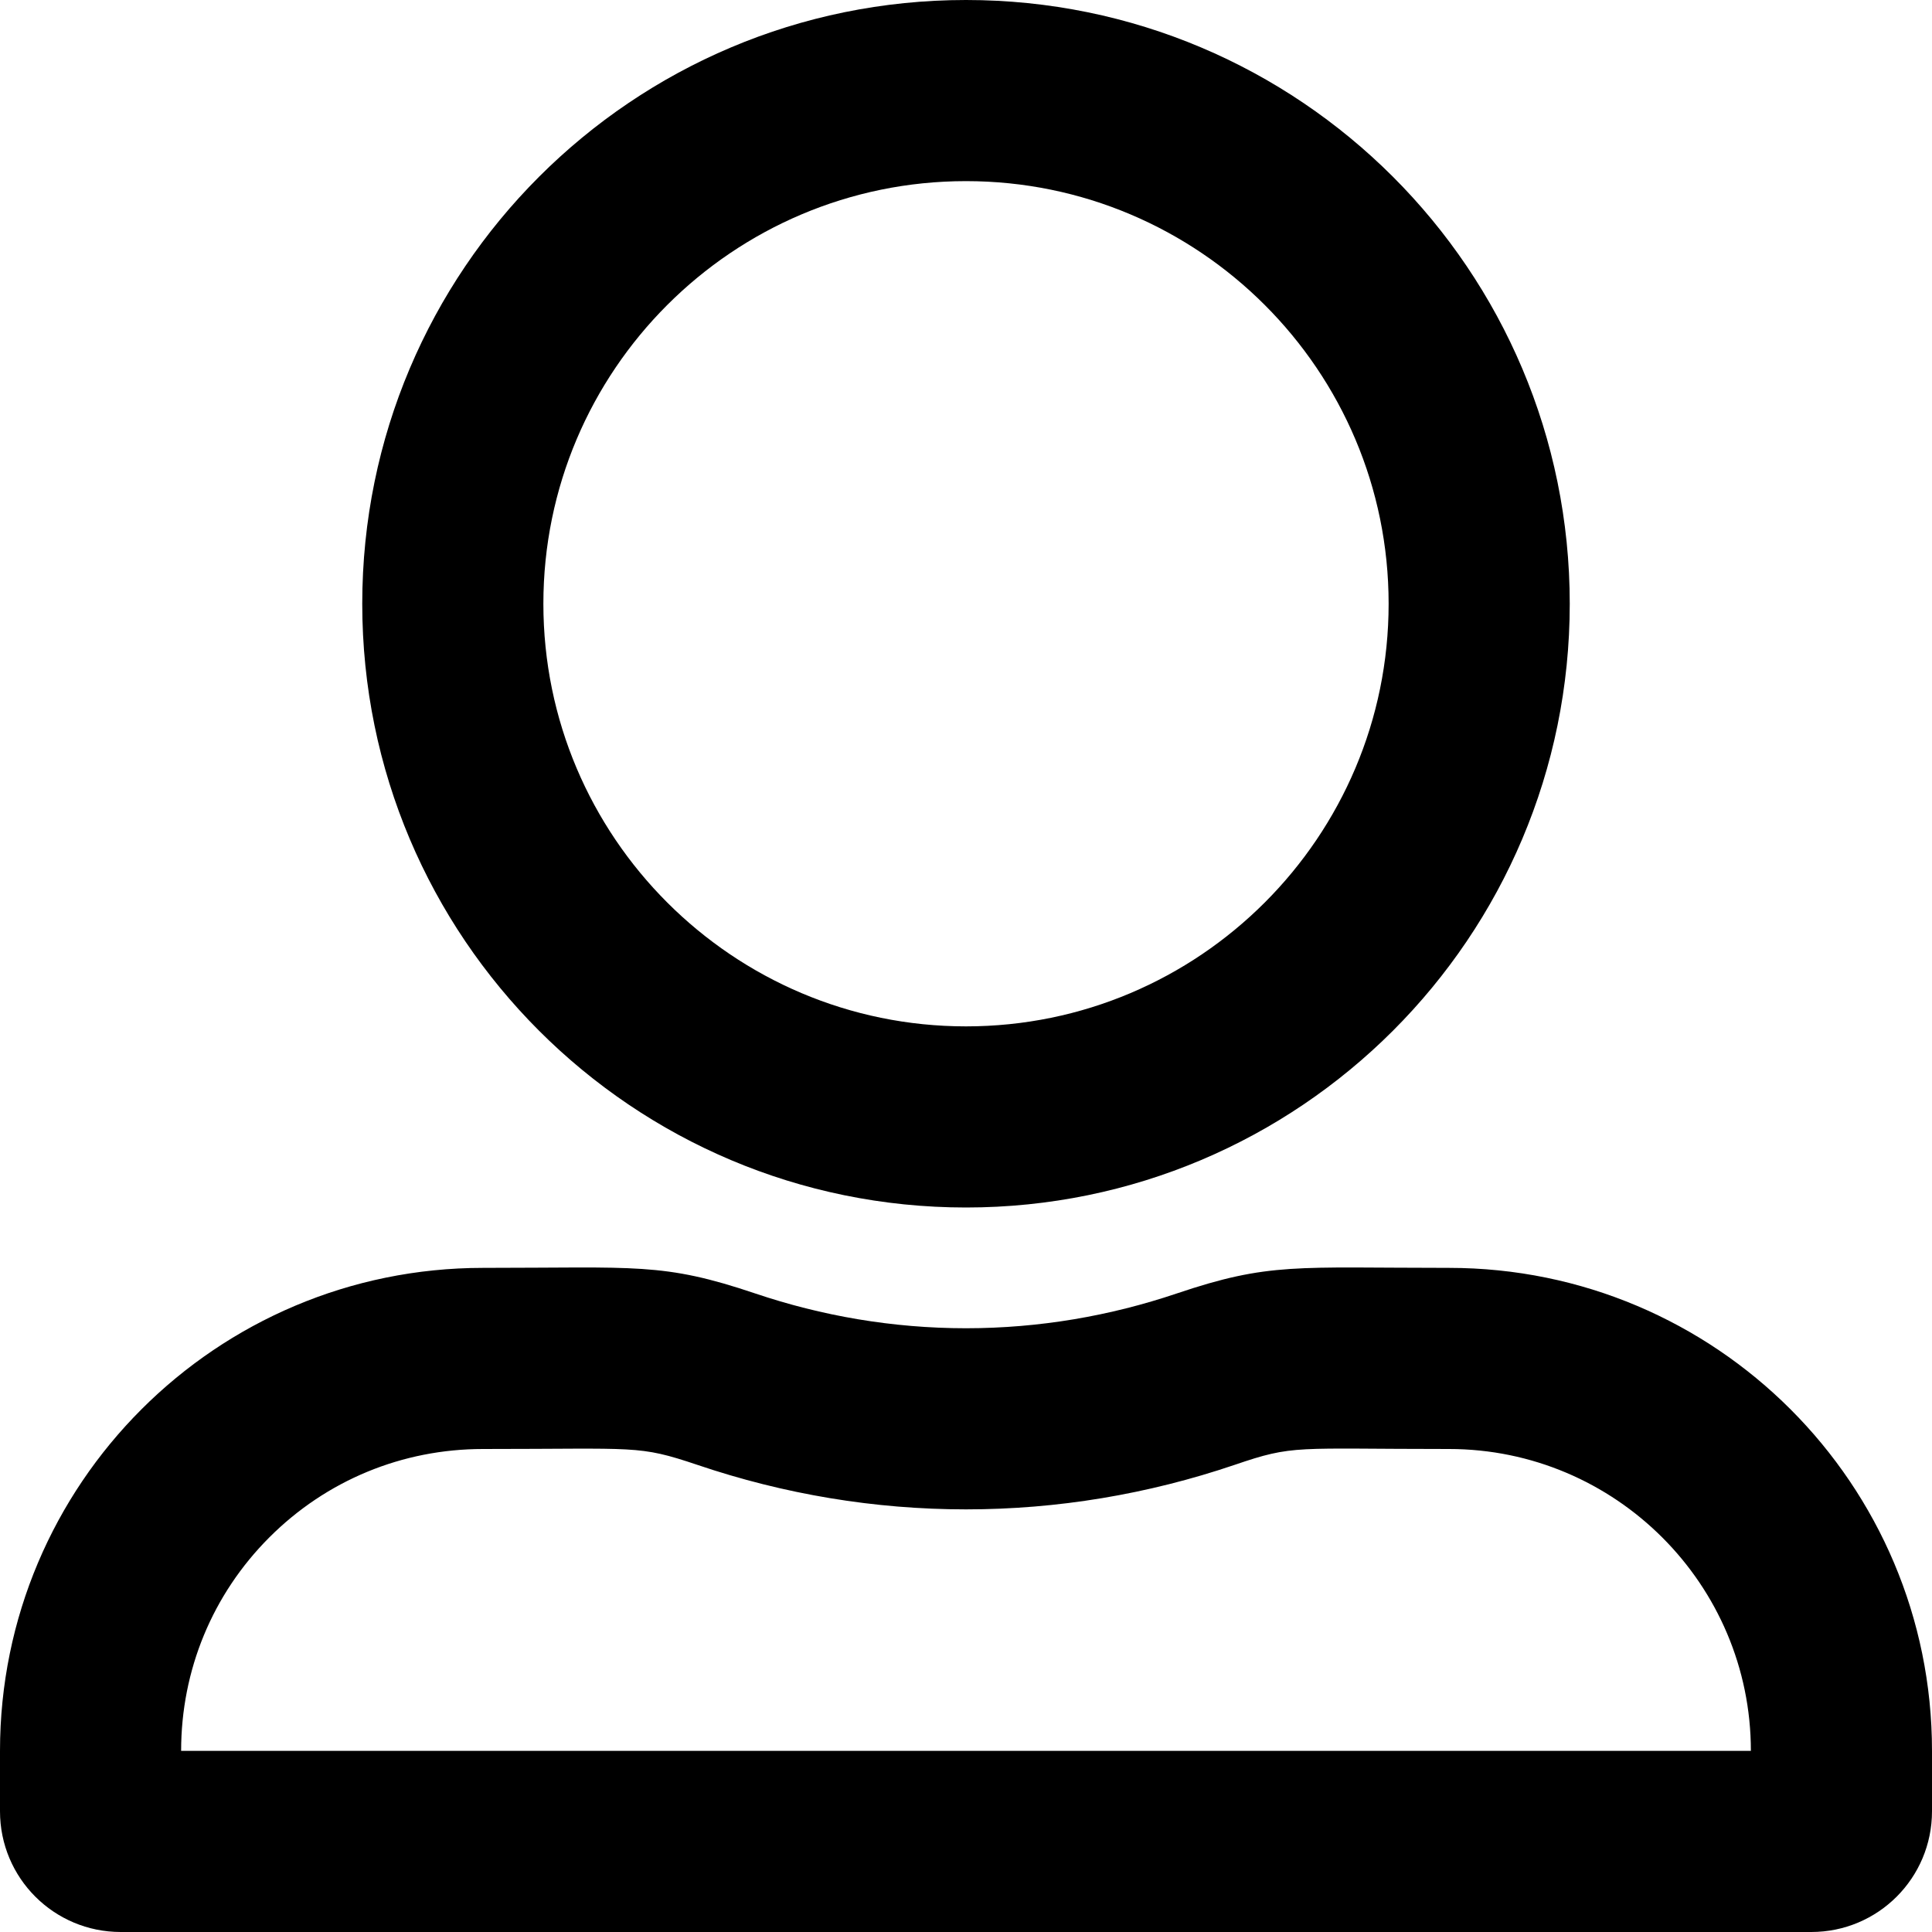
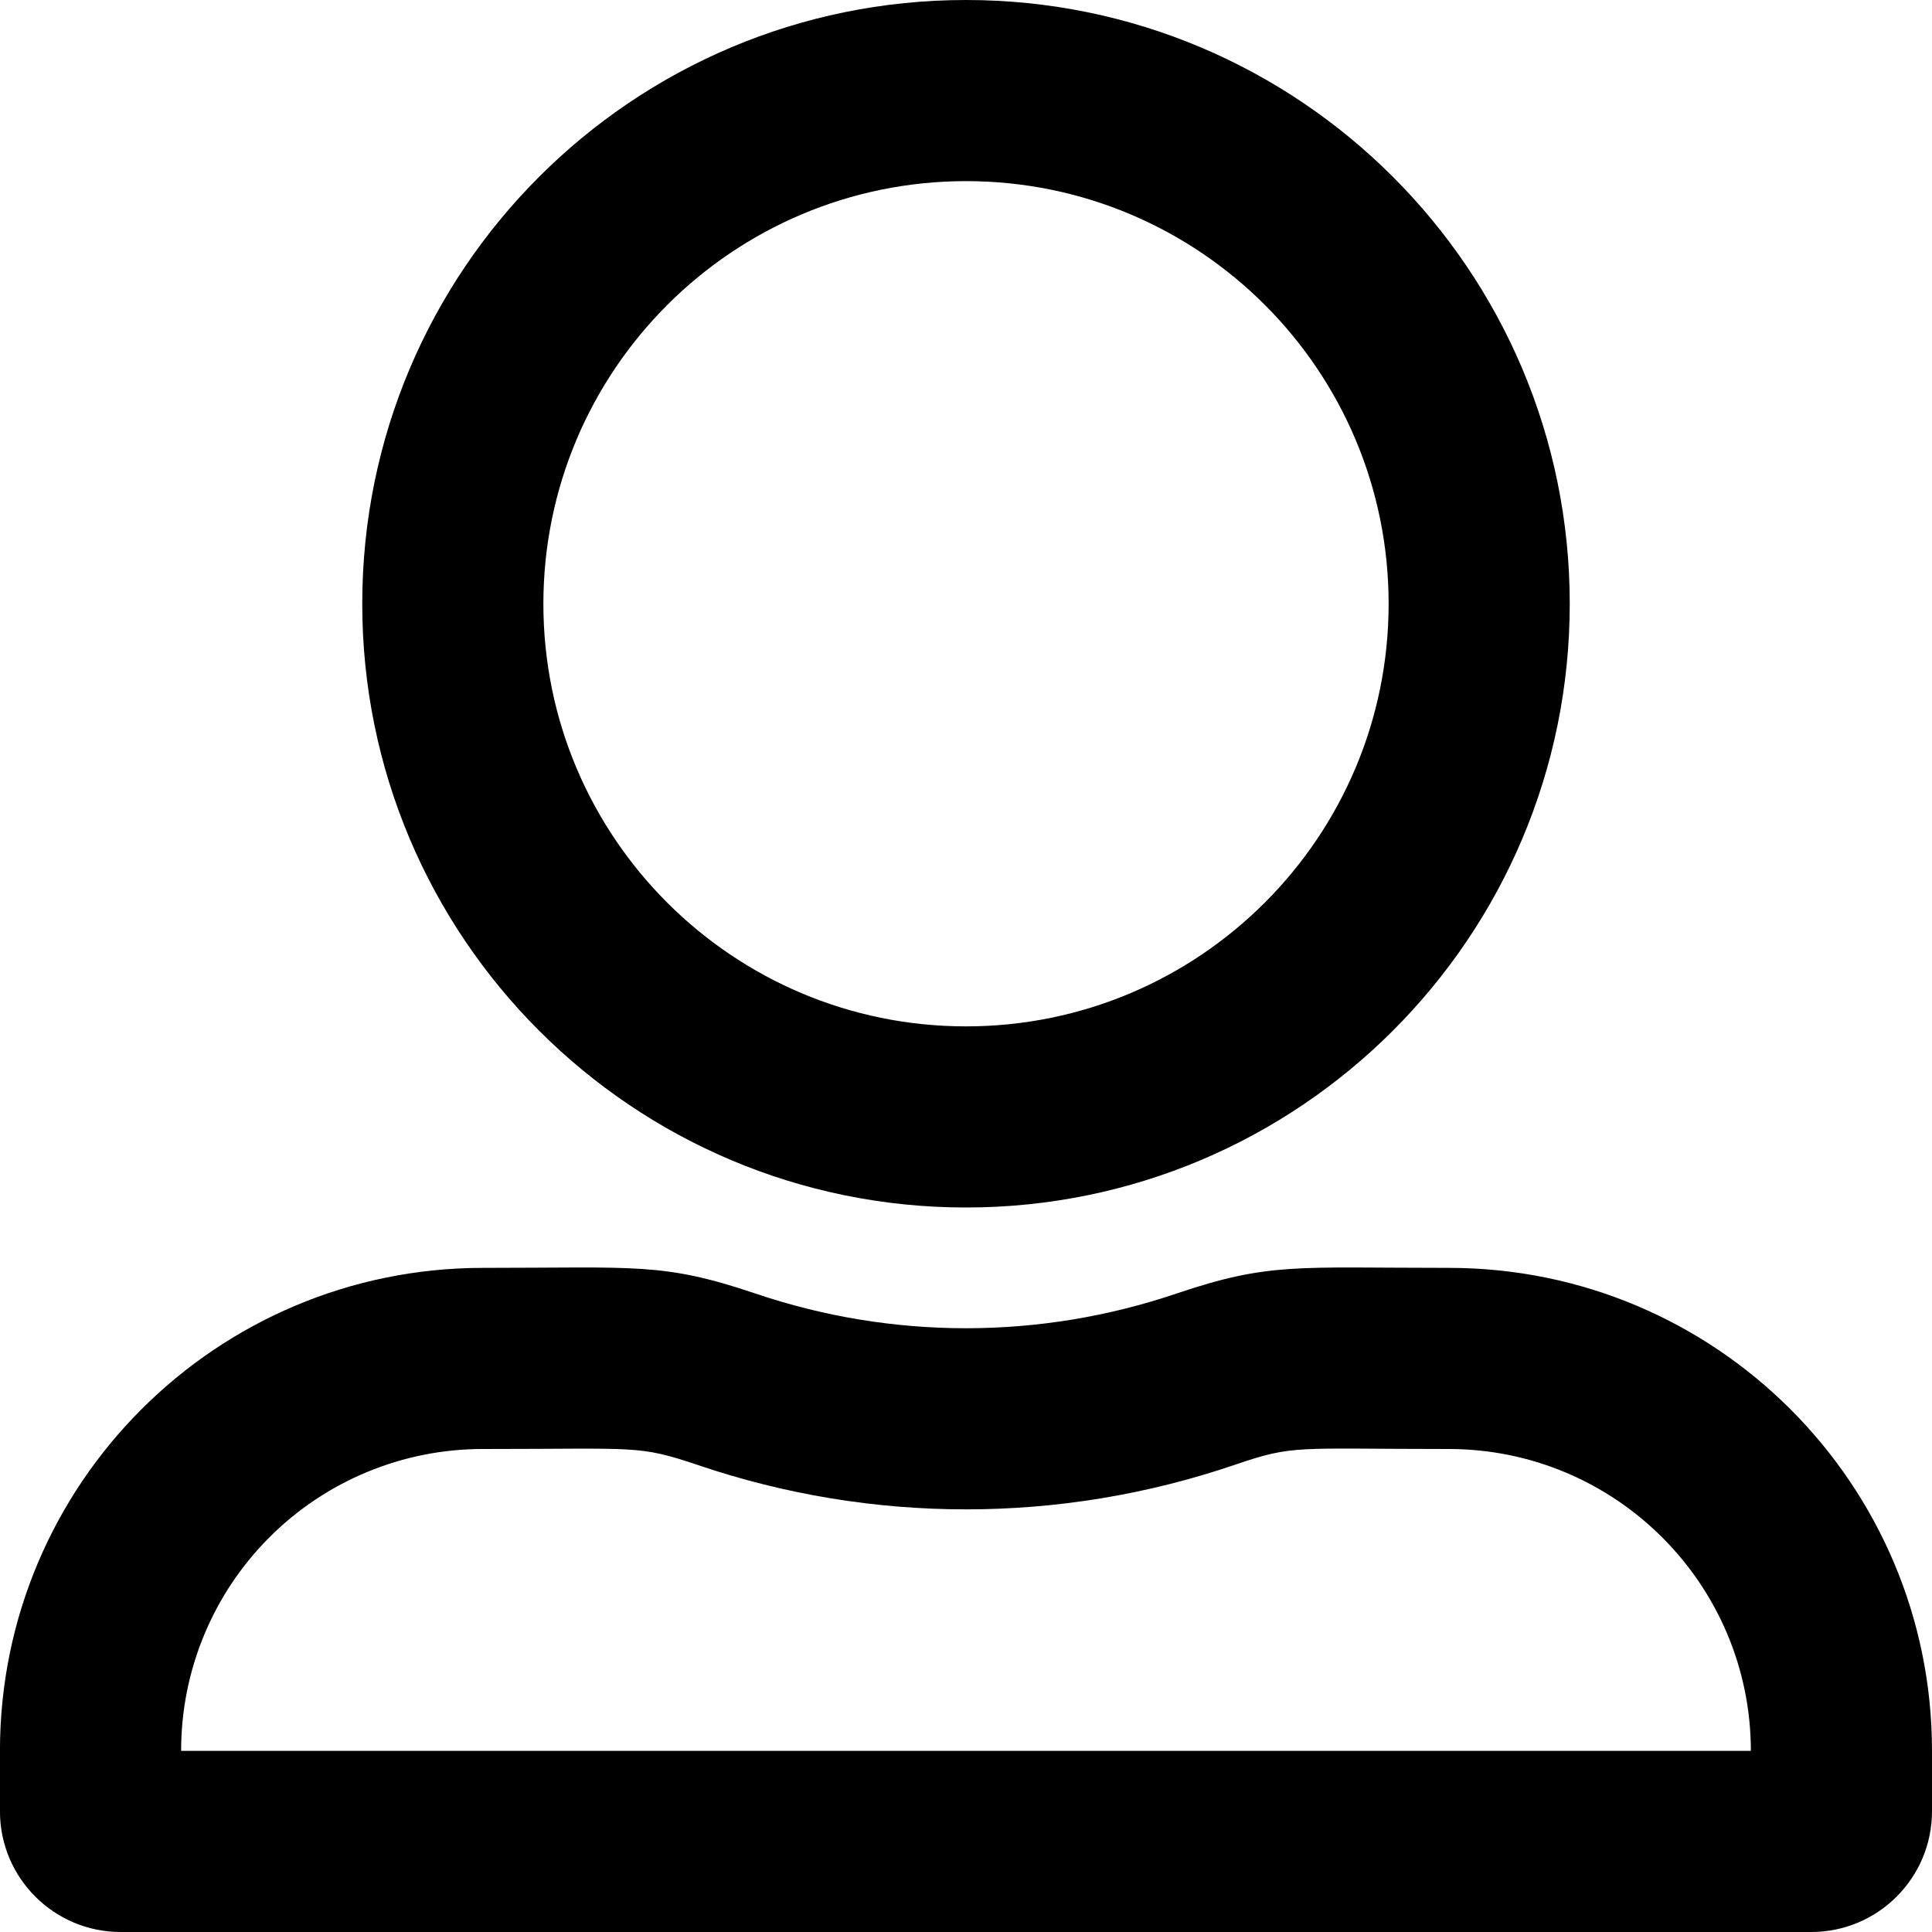
- <svg xmlns="http://www.w3.org/2000/svg" aria-hidden="true" focusable="false" data-prefix="far" data-icon="user-alt" class="svg-inline--fa fa-user-alt fa-w-16" role="img" viewBox="0 0 512 512">
-   <path d="M384 336c-40.6 0-47.6-1.5-72.2 6.8-17.5 5.9-36.3 9.2-55.8 9.2s-38.3-3.3-55.8-9.2c-24.6-8.3-31.5-6.8-72.2-6.8C57.3 336 0 393.3 0 464v16c0 17.7 14.3 32 32 32h448c17.7 0 32-14.3 32-32v-16c0-70.7-57.3-128-128-128zm80 128H48c0-21.4 8.3-41.5 23.4-56.6C86.5 392.3 106.6 384 128 384c41.1 0 41-1.1 56.8 4.2 23 7.8 47 11.8 71.2 11.8 24.2 0 48.2-4 71.2-11.8 15.8-5.4 15.7-4.2 56.8-4.2 44.1 0 80 35.9 80 80zM256 320c88.4 0 160-71.6 160-160S344.4 0 256 0 96 71.6 96 160s71.6 160 160 160zm0-272c61.8 0 112 50.2 112 112s-50.2 112-112 112-112-50.2-112-112S194.2 48 256 48z" />
+ <svg xmlns="http://www.w3.org/2000/svg" width="40" height="40" viewBox="0 0 40 40">
+   <path d="M30,26.25c-3.172,0-3.719-.117-5.641.531a13.58,13.58,0,0,1-8.719,0c-1.922-.648-2.461-.531-5.641-.531a10,10,0,0,0-10,10V37.5A2.5,2.5,0,0,0,2.5,40h35A2.5,2.5,0,0,0,40,37.5V36.25A10,10,0,0,0,30,26.25Zm6.25,10H3.75A6.242,6.242,0,0,1,10,30c3.211,0,3.2-.086,4.438.328a17.243,17.243,0,0,0,11.125,0C26.8,29.906,26.789,30,30,30A6.258,6.258,0,0,1,36.25,36.25ZM20,25A12.5,12.5,0,1,0,7.5,12.5,12.5,12.5,0,0,0,20,25ZM20,3.75a8.75,8.75,0,1,1-8.75,8.75A8.756,8.756,0,0,1,20,3.75Z" />
</svg>
